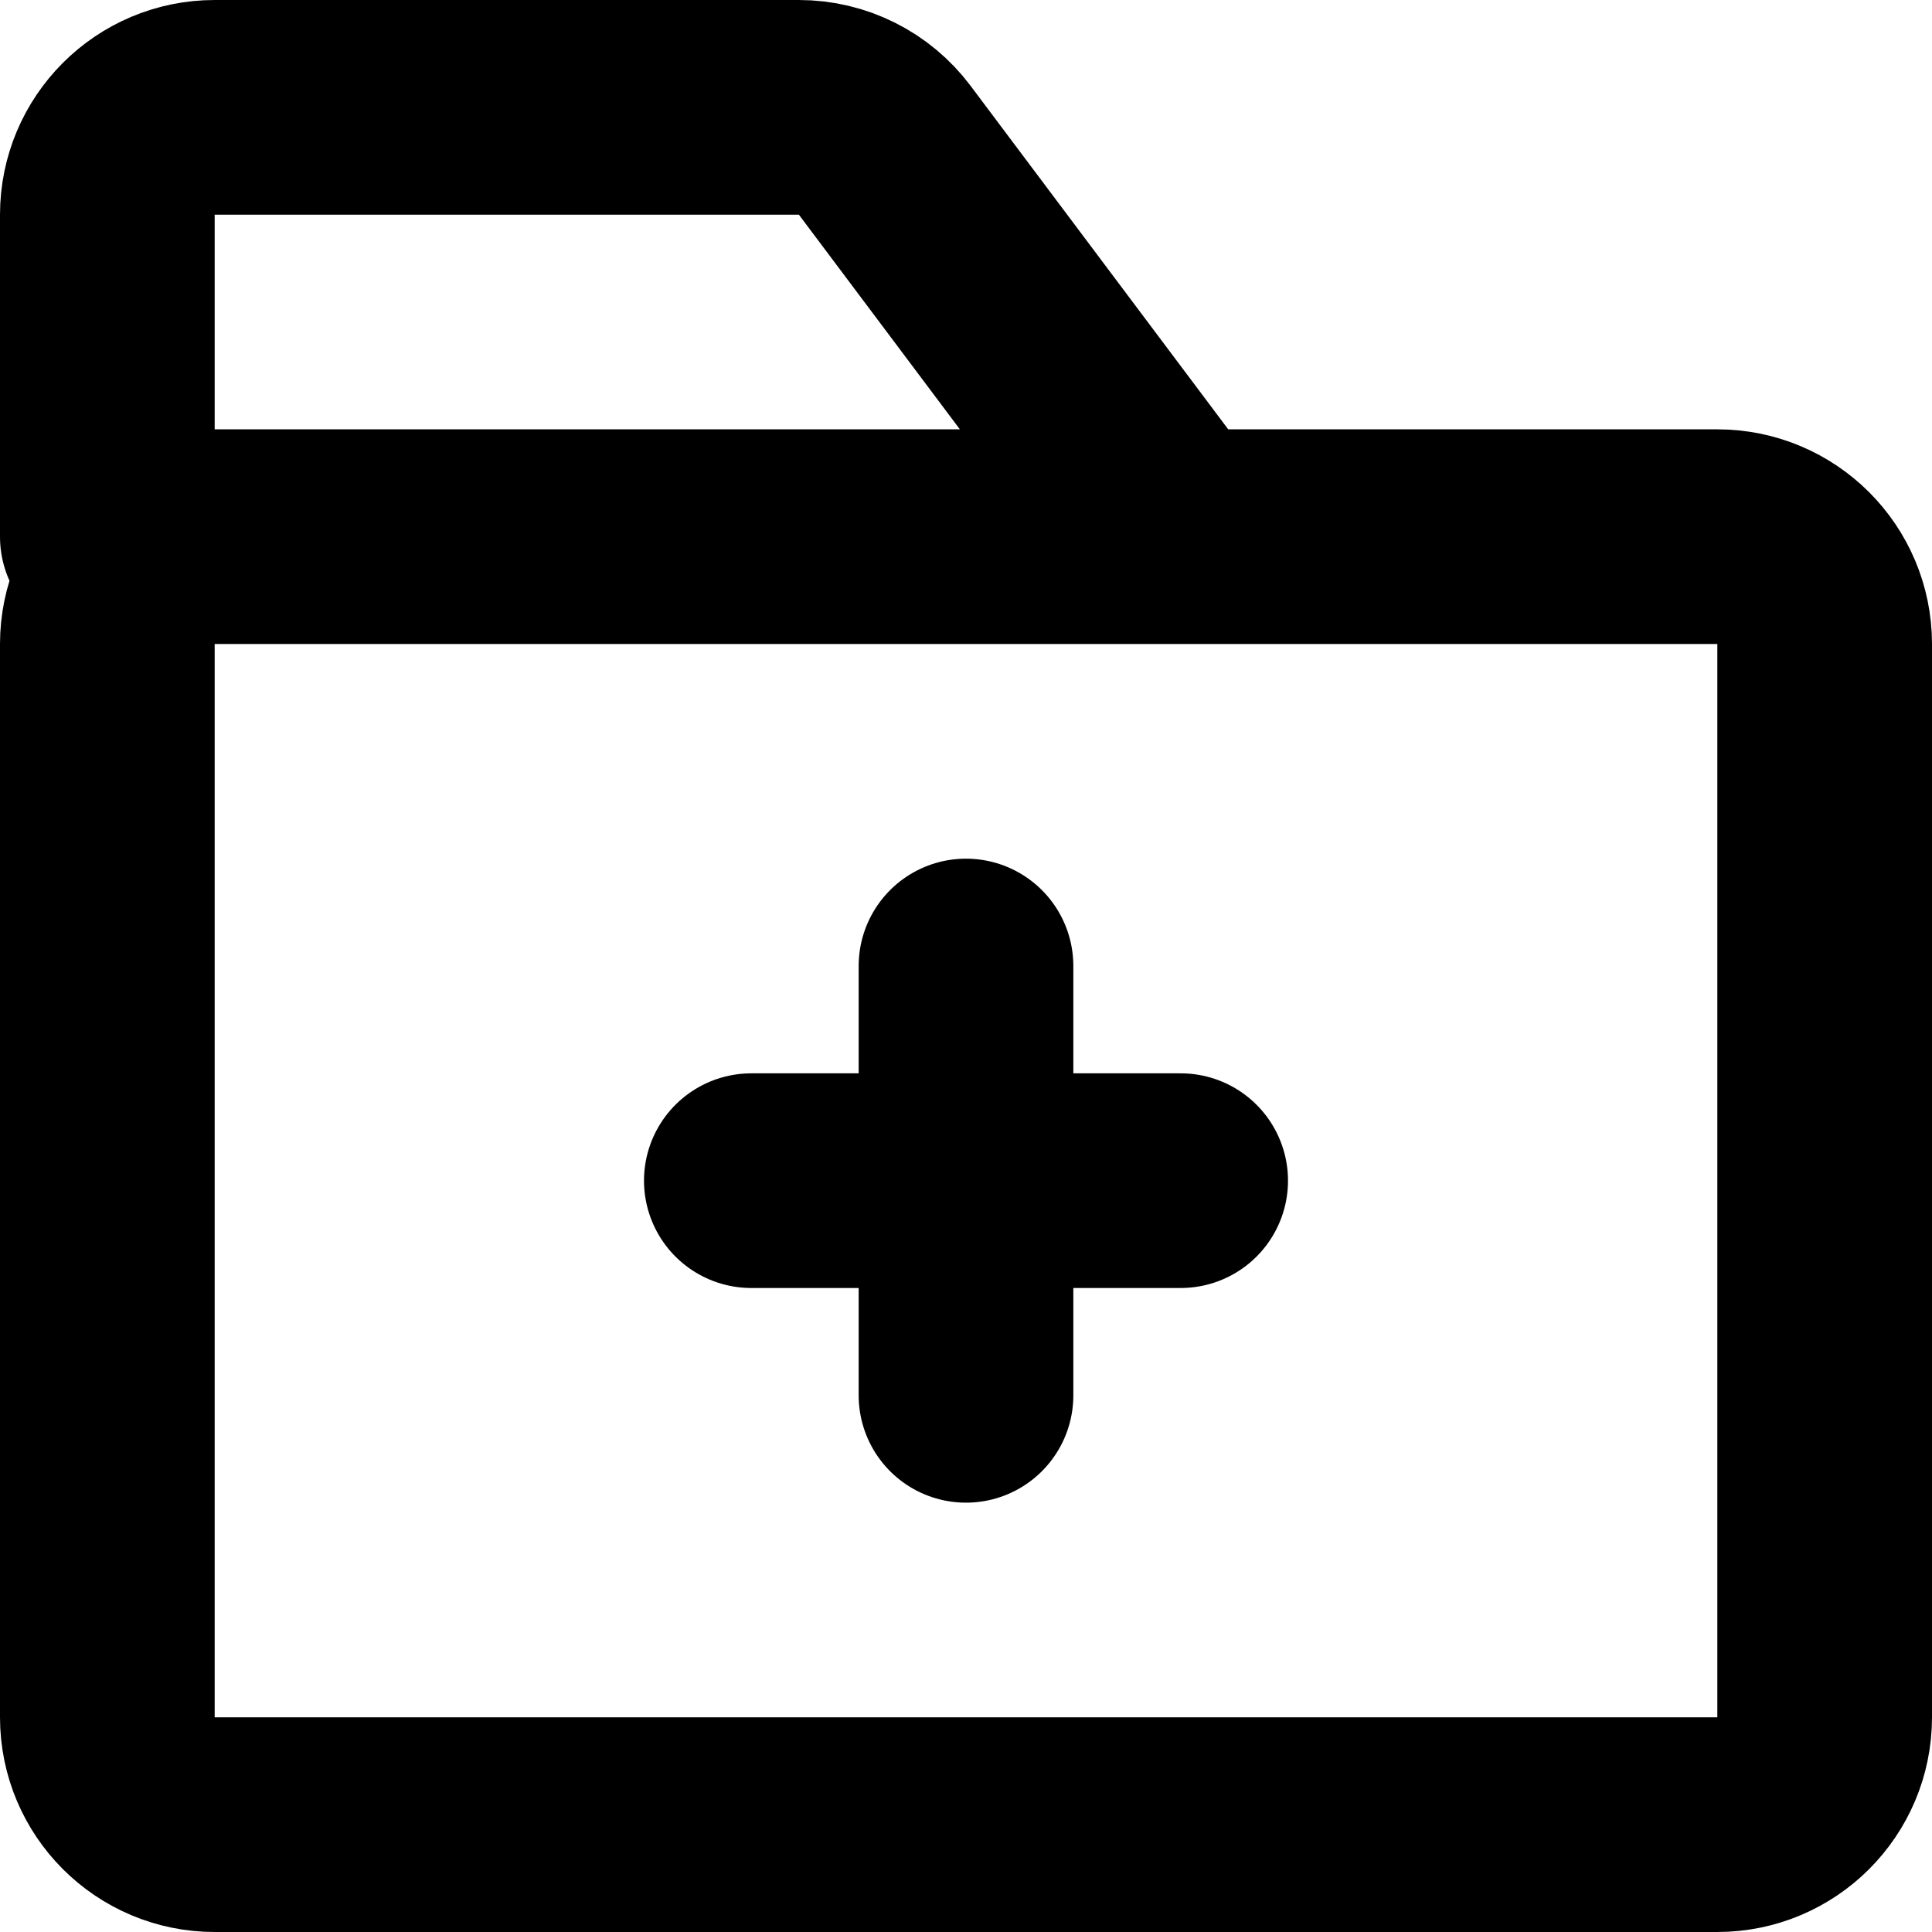
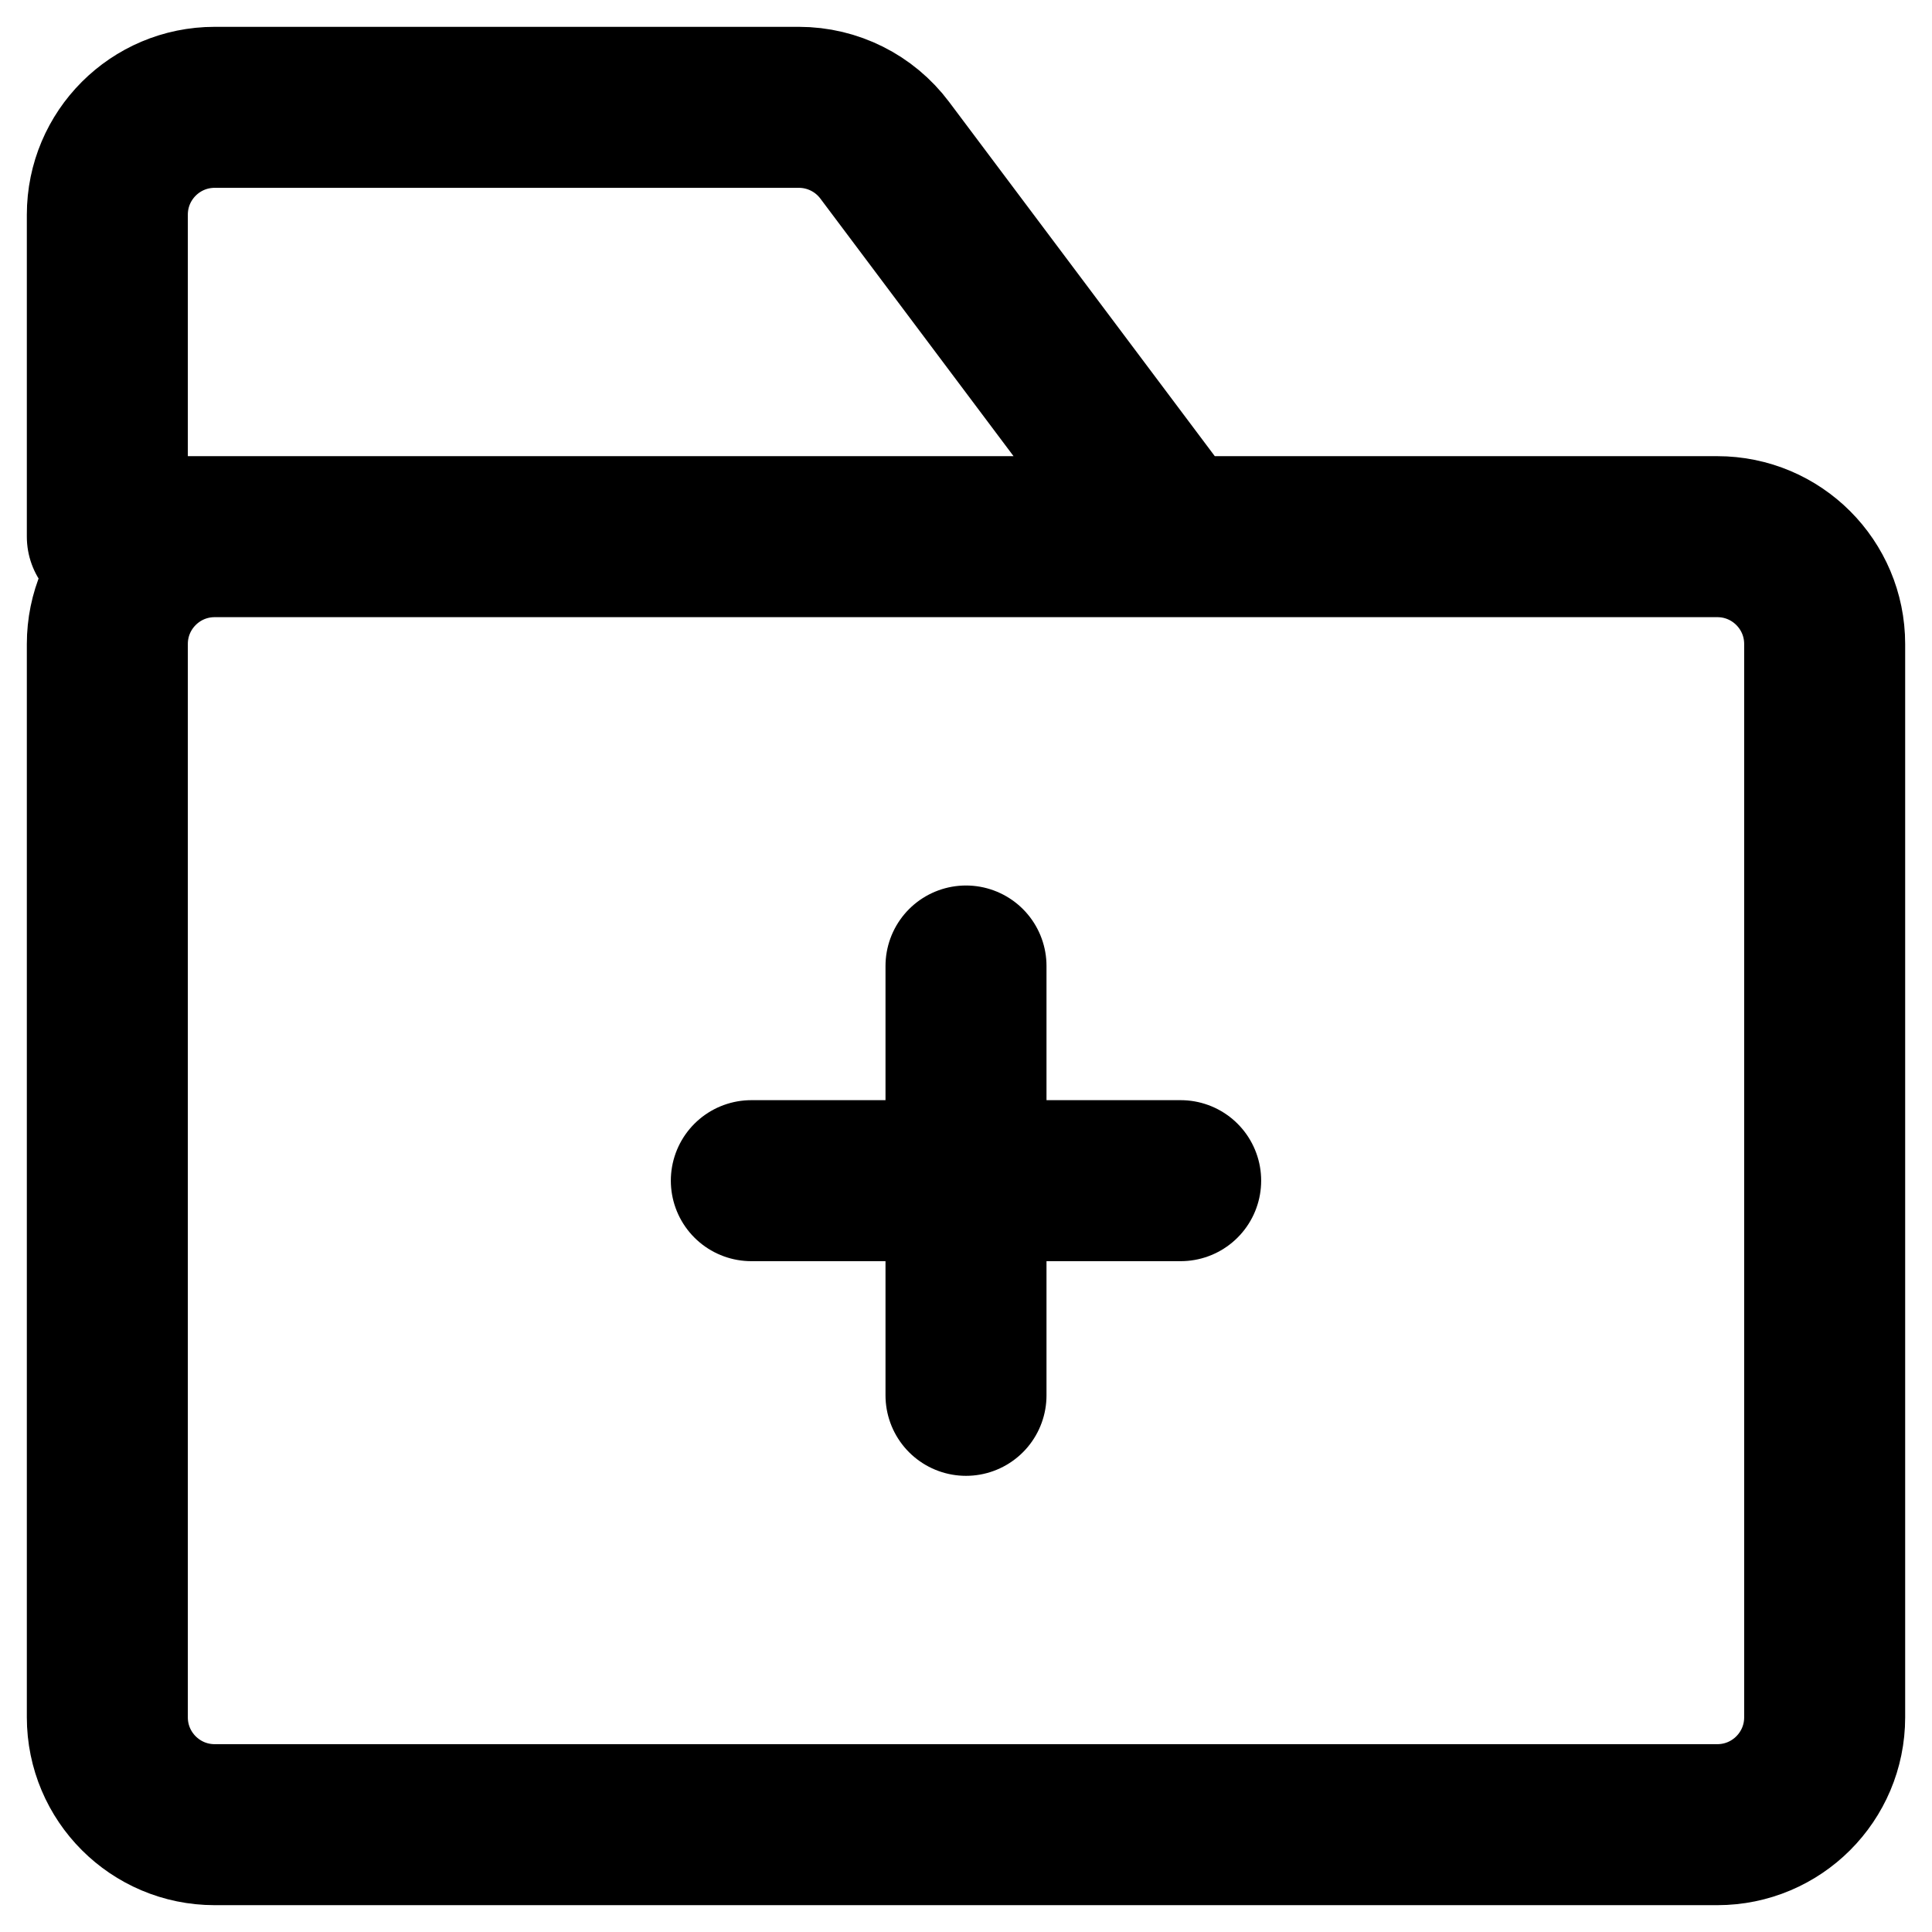
<svg xmlns="http://www.w3.org/2000/svg" class="w-6 h-6 text-gray-800 dark:text-white" aria-hidden="true" fill="none" viewBox="0 0 18 18">
-   <path stroke="currentColor" stroke-linecap="round" stroke-linejoin="round" stroke-width="2" d="M7 11h4m-2 2V9M2 5h14a1 1 0 0 1 1 1v10a1 1 0 0 1-1 1H2a1 1 0 0 1-1-1V6a1 1 0 0 1 1-1Zm5.443-4H2a1 1 0 0 0-1 1v3h9.943l-2.7-3.6a1 1 0 0 0-.8-.4Z" />
+   <path stroke="currentColor" stroke-linecap="round" stroke-linejoin="round" stroke-width="1.5" d="M7 11h4m-2 2V9M2 5h14a1 1 0 0 1 1 1v10a1 1 0 0 1-1 1H2a1 1 0 0 1-1-1V6a1 1 0 0 1 1-1Zm5.443-4H2a1 1 0 0 0-1 1v3h9.943l-2.7-3.6a1 1 0 0 0-.8-.4Z" />
</svg>
